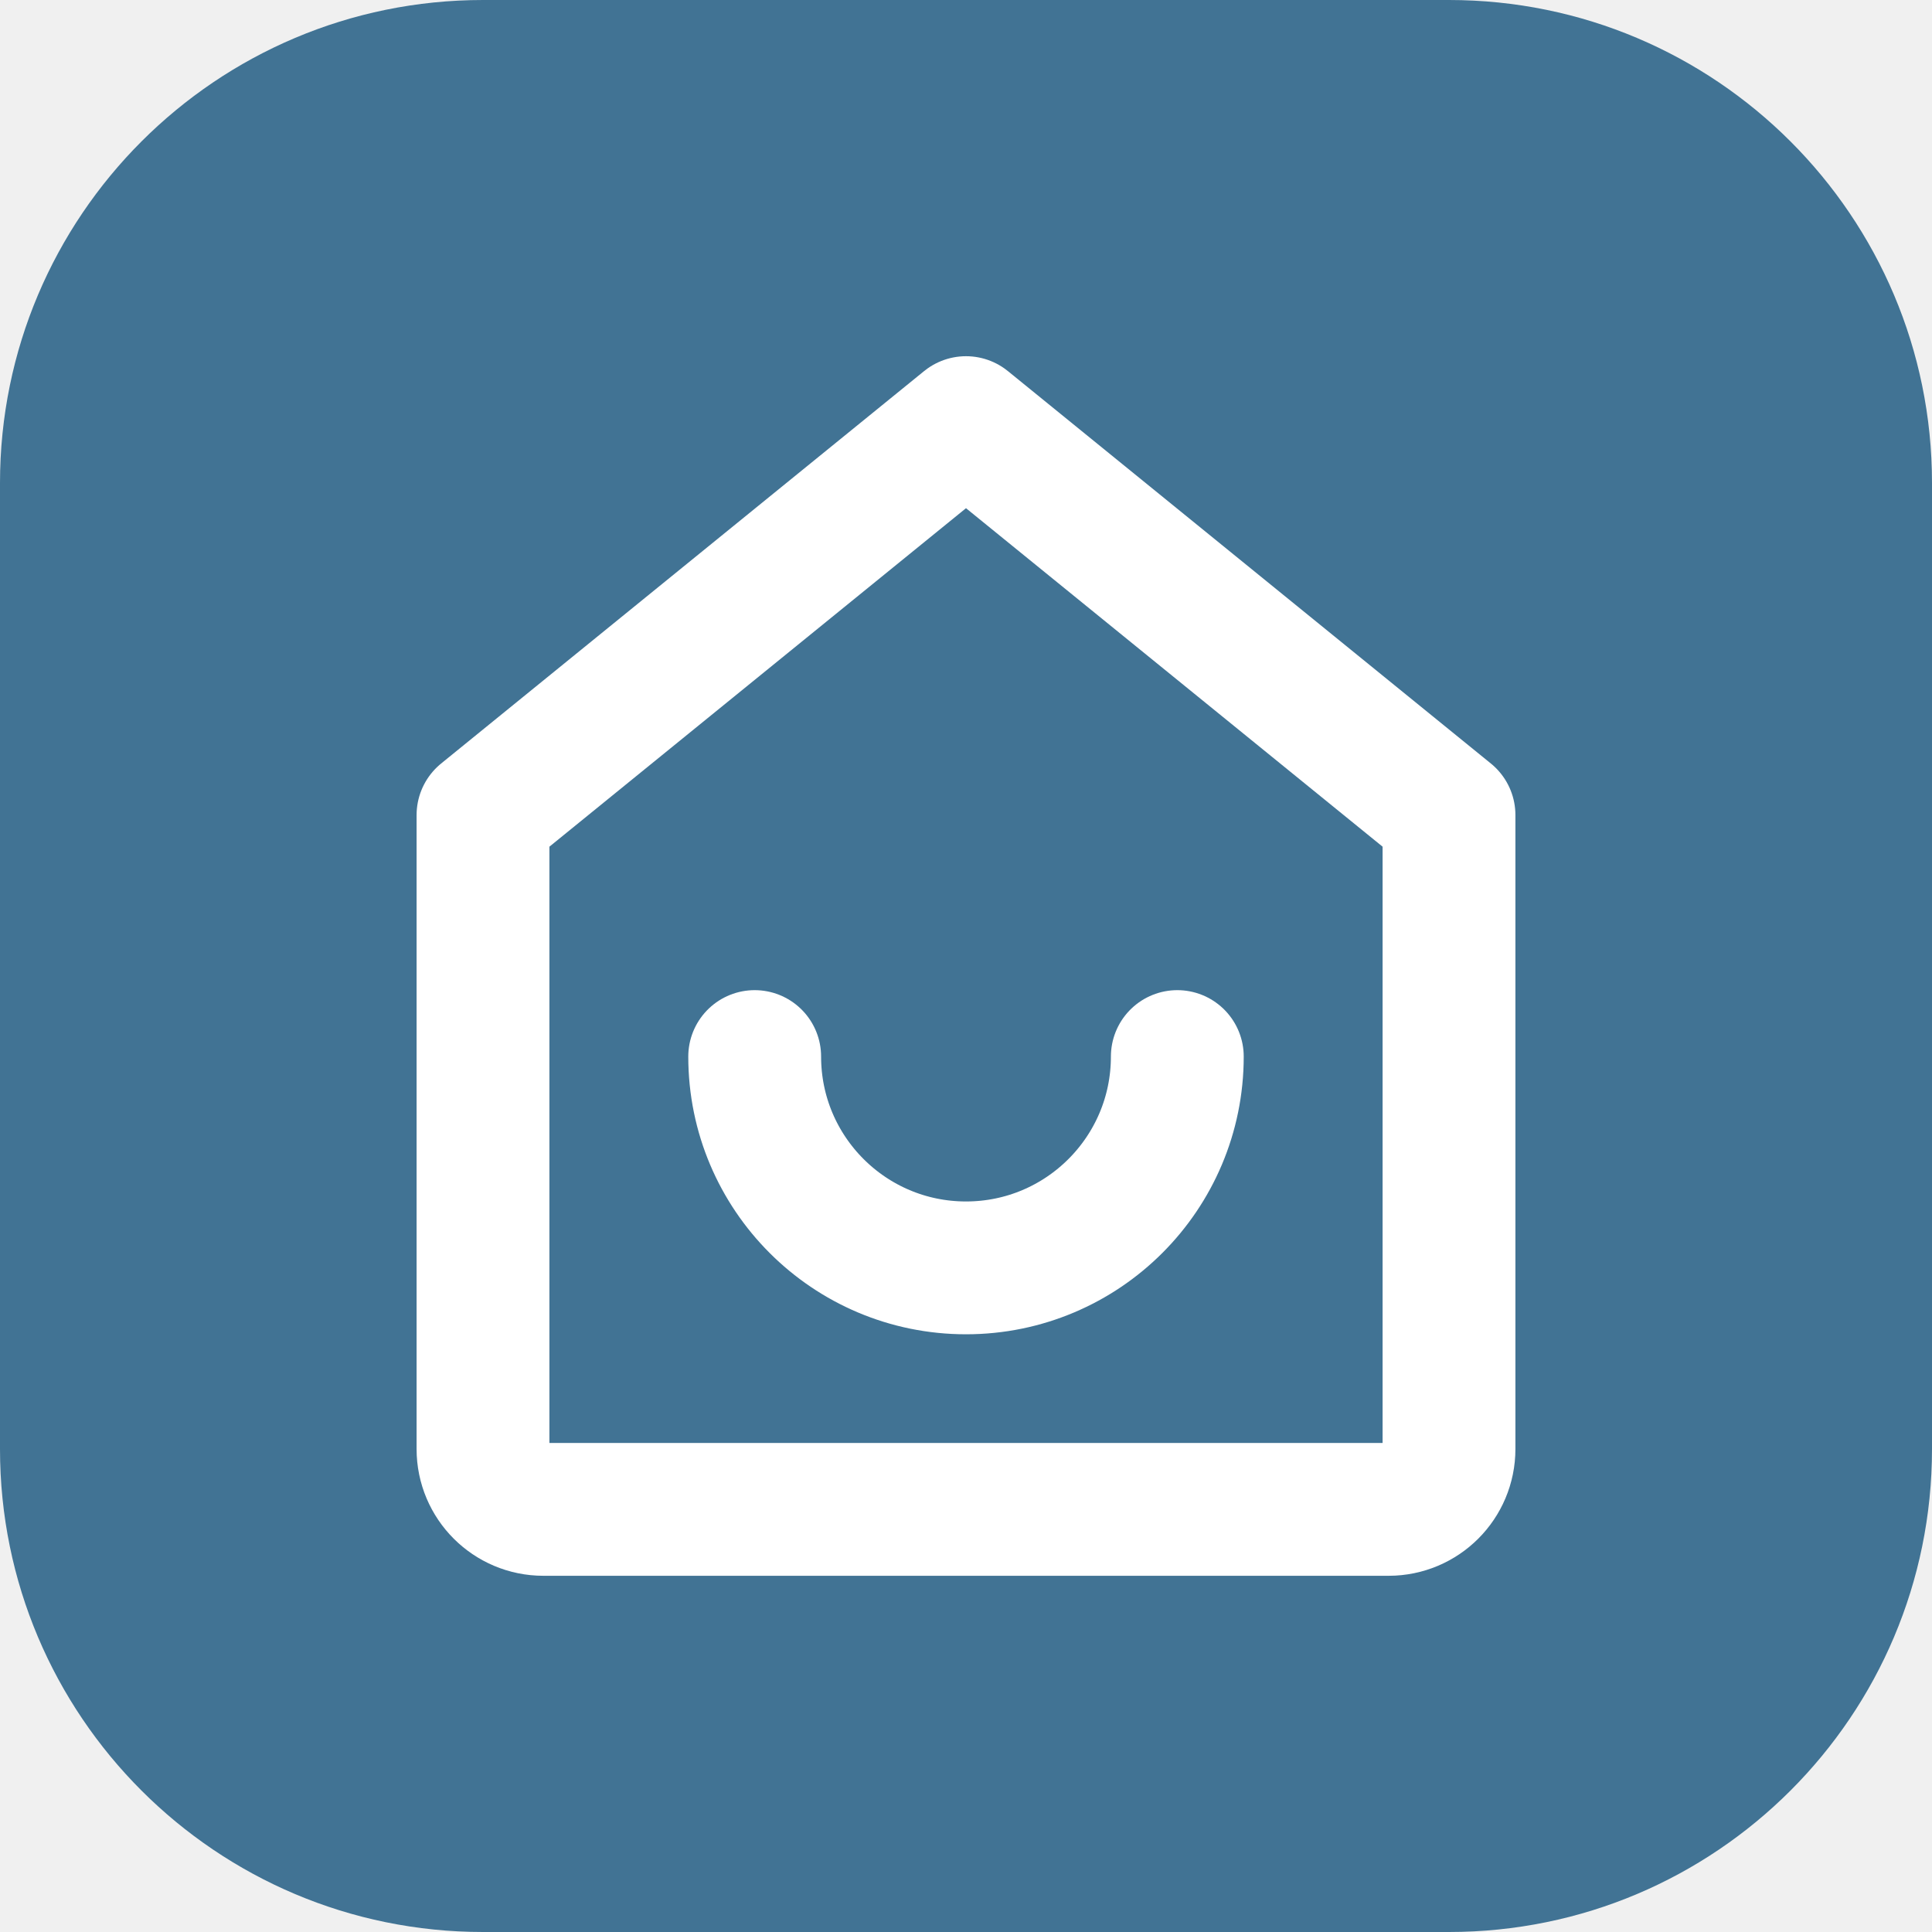
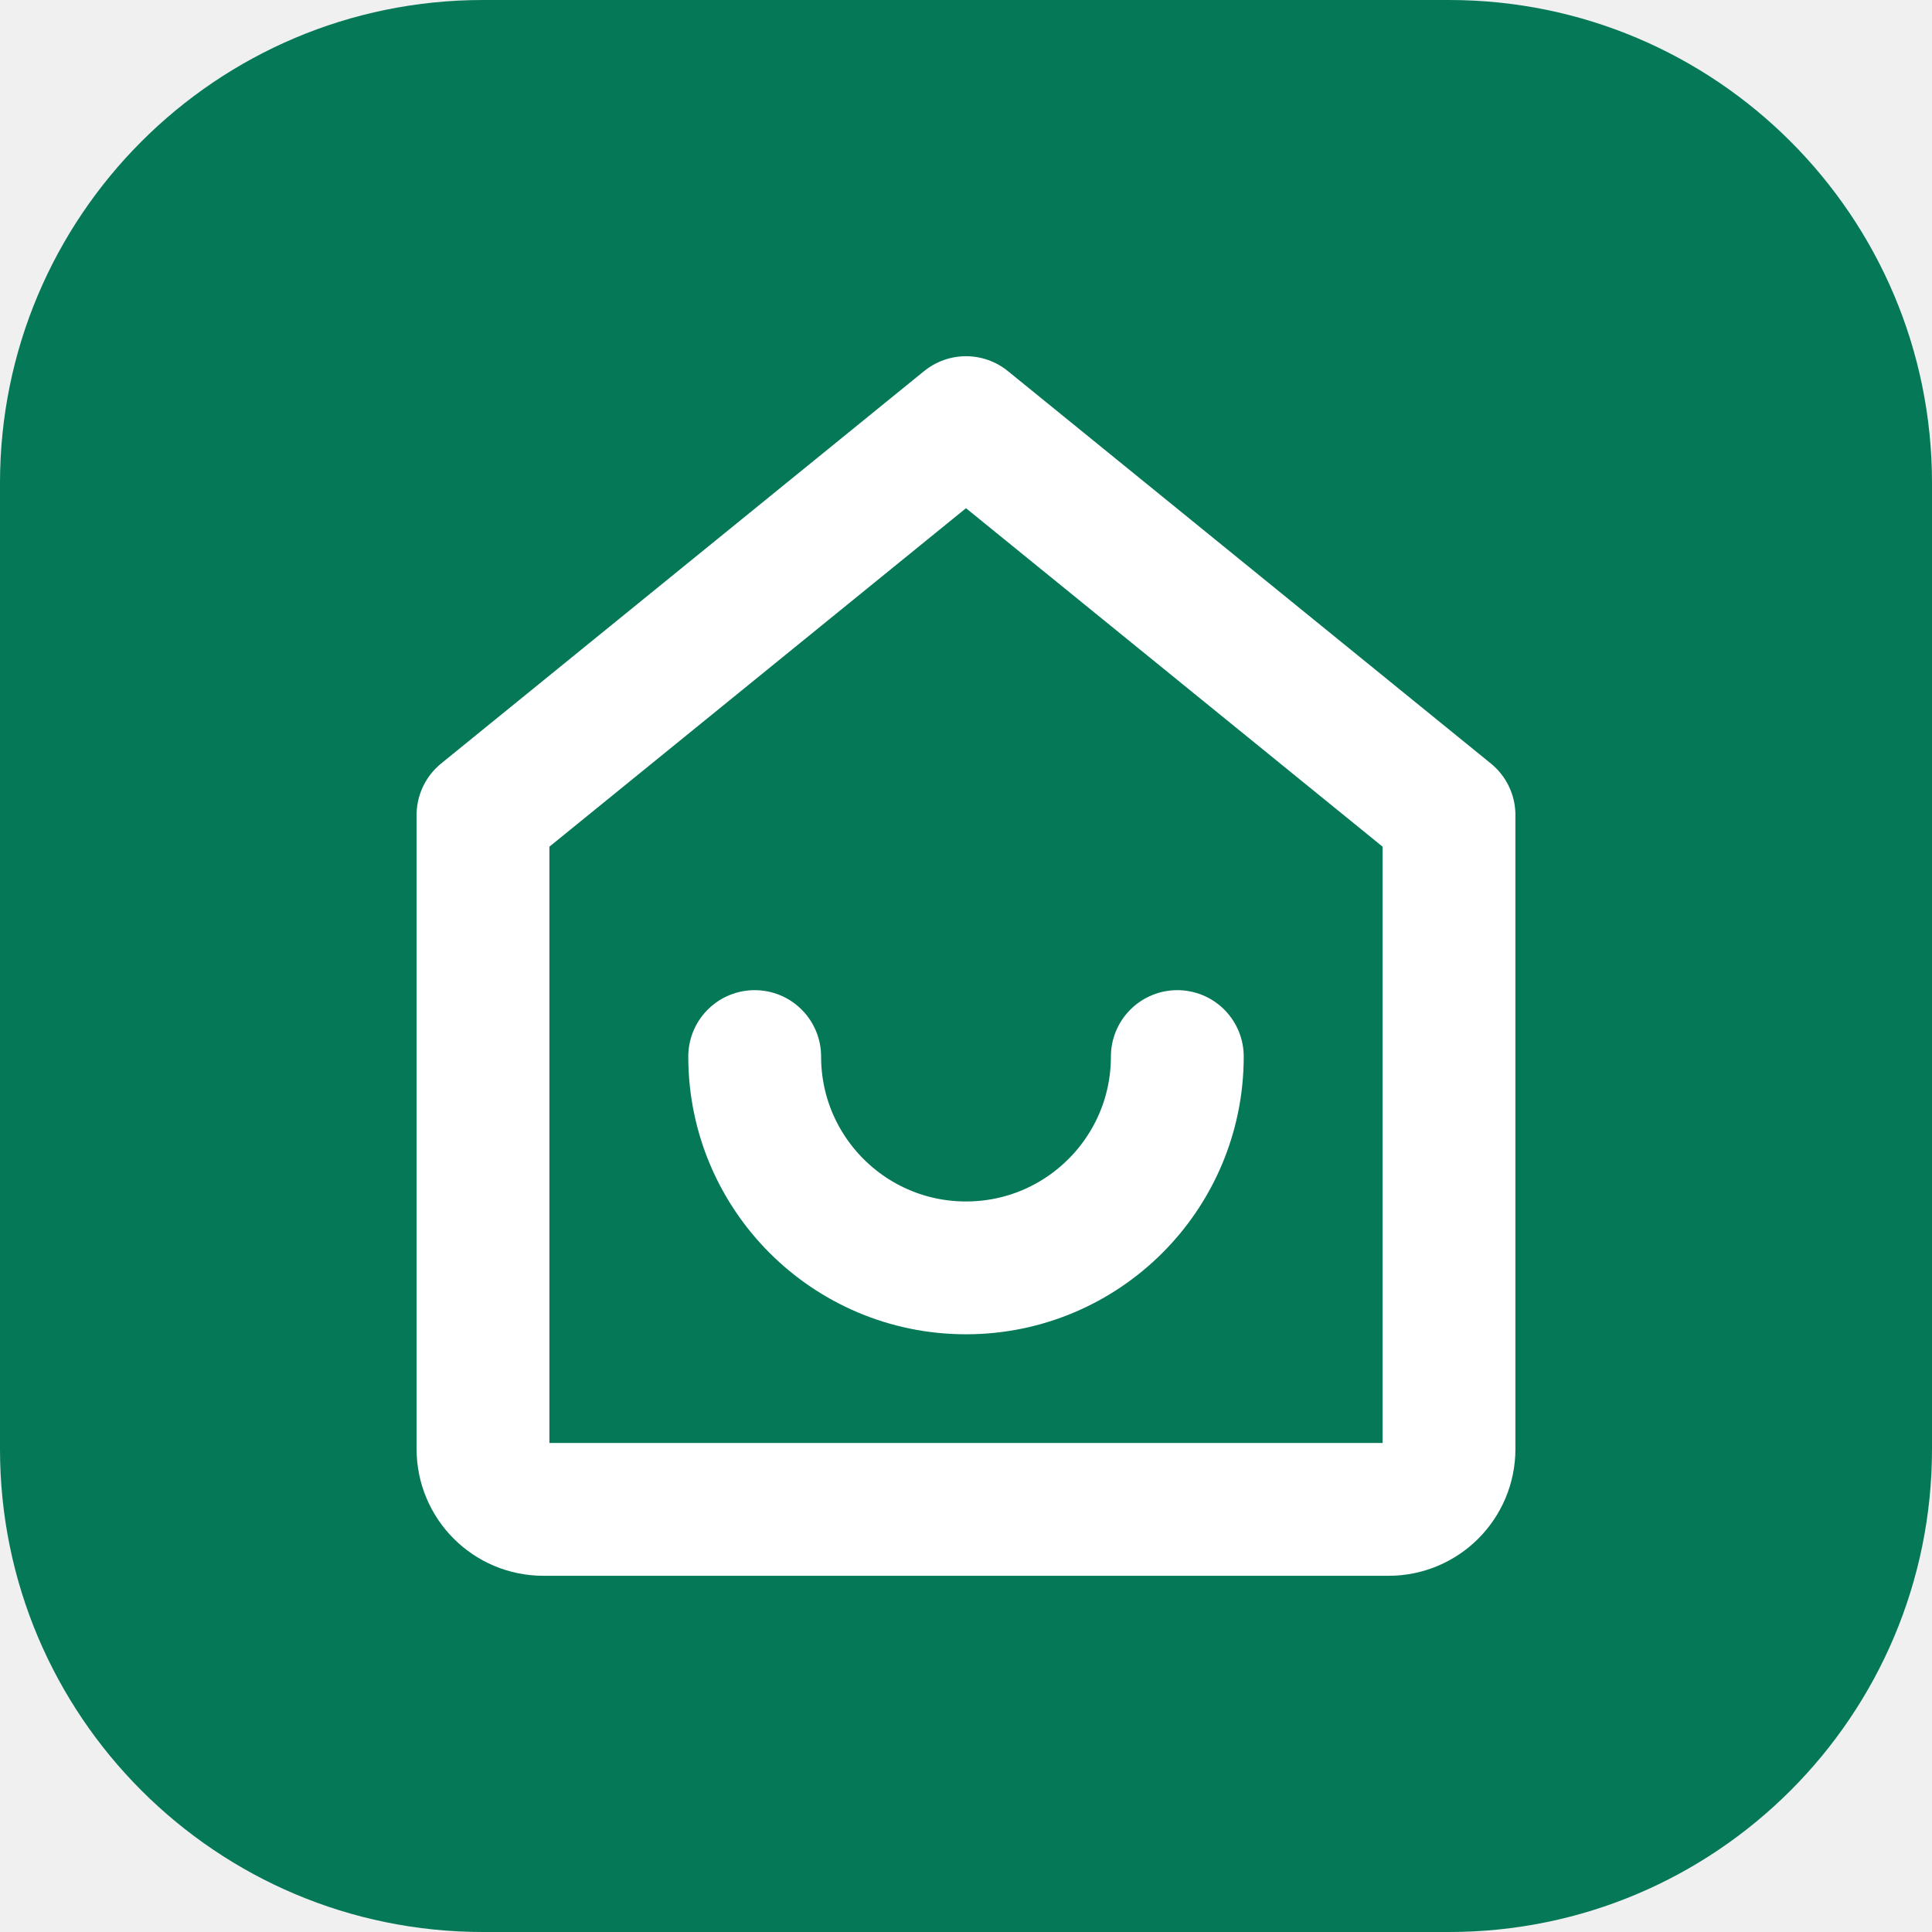
<svg xmlns="http://www.w3.org/2000/svg" viewBox="0 0 32 32">
-   <rect width="32" height="32" rx="8" fill="#417394" />
+   <rect width="32" height="32" rx="8" fill="#047857" />
  <path d="M8 13.5 16 7l8 6.5V24a1 1 0 0 1-1 1H9a1 1 0 0 1-1-1z" fill="none" stroke="#fff" stroke-width="2.2" stroke-linejoin="round" />
  <path d="M12.5 17.5a3.5 3.5 0 0 0 7 0" fill="none" stroke="#fff" stroke-width="2.2" stroke-linecap="round" />
</svg>
